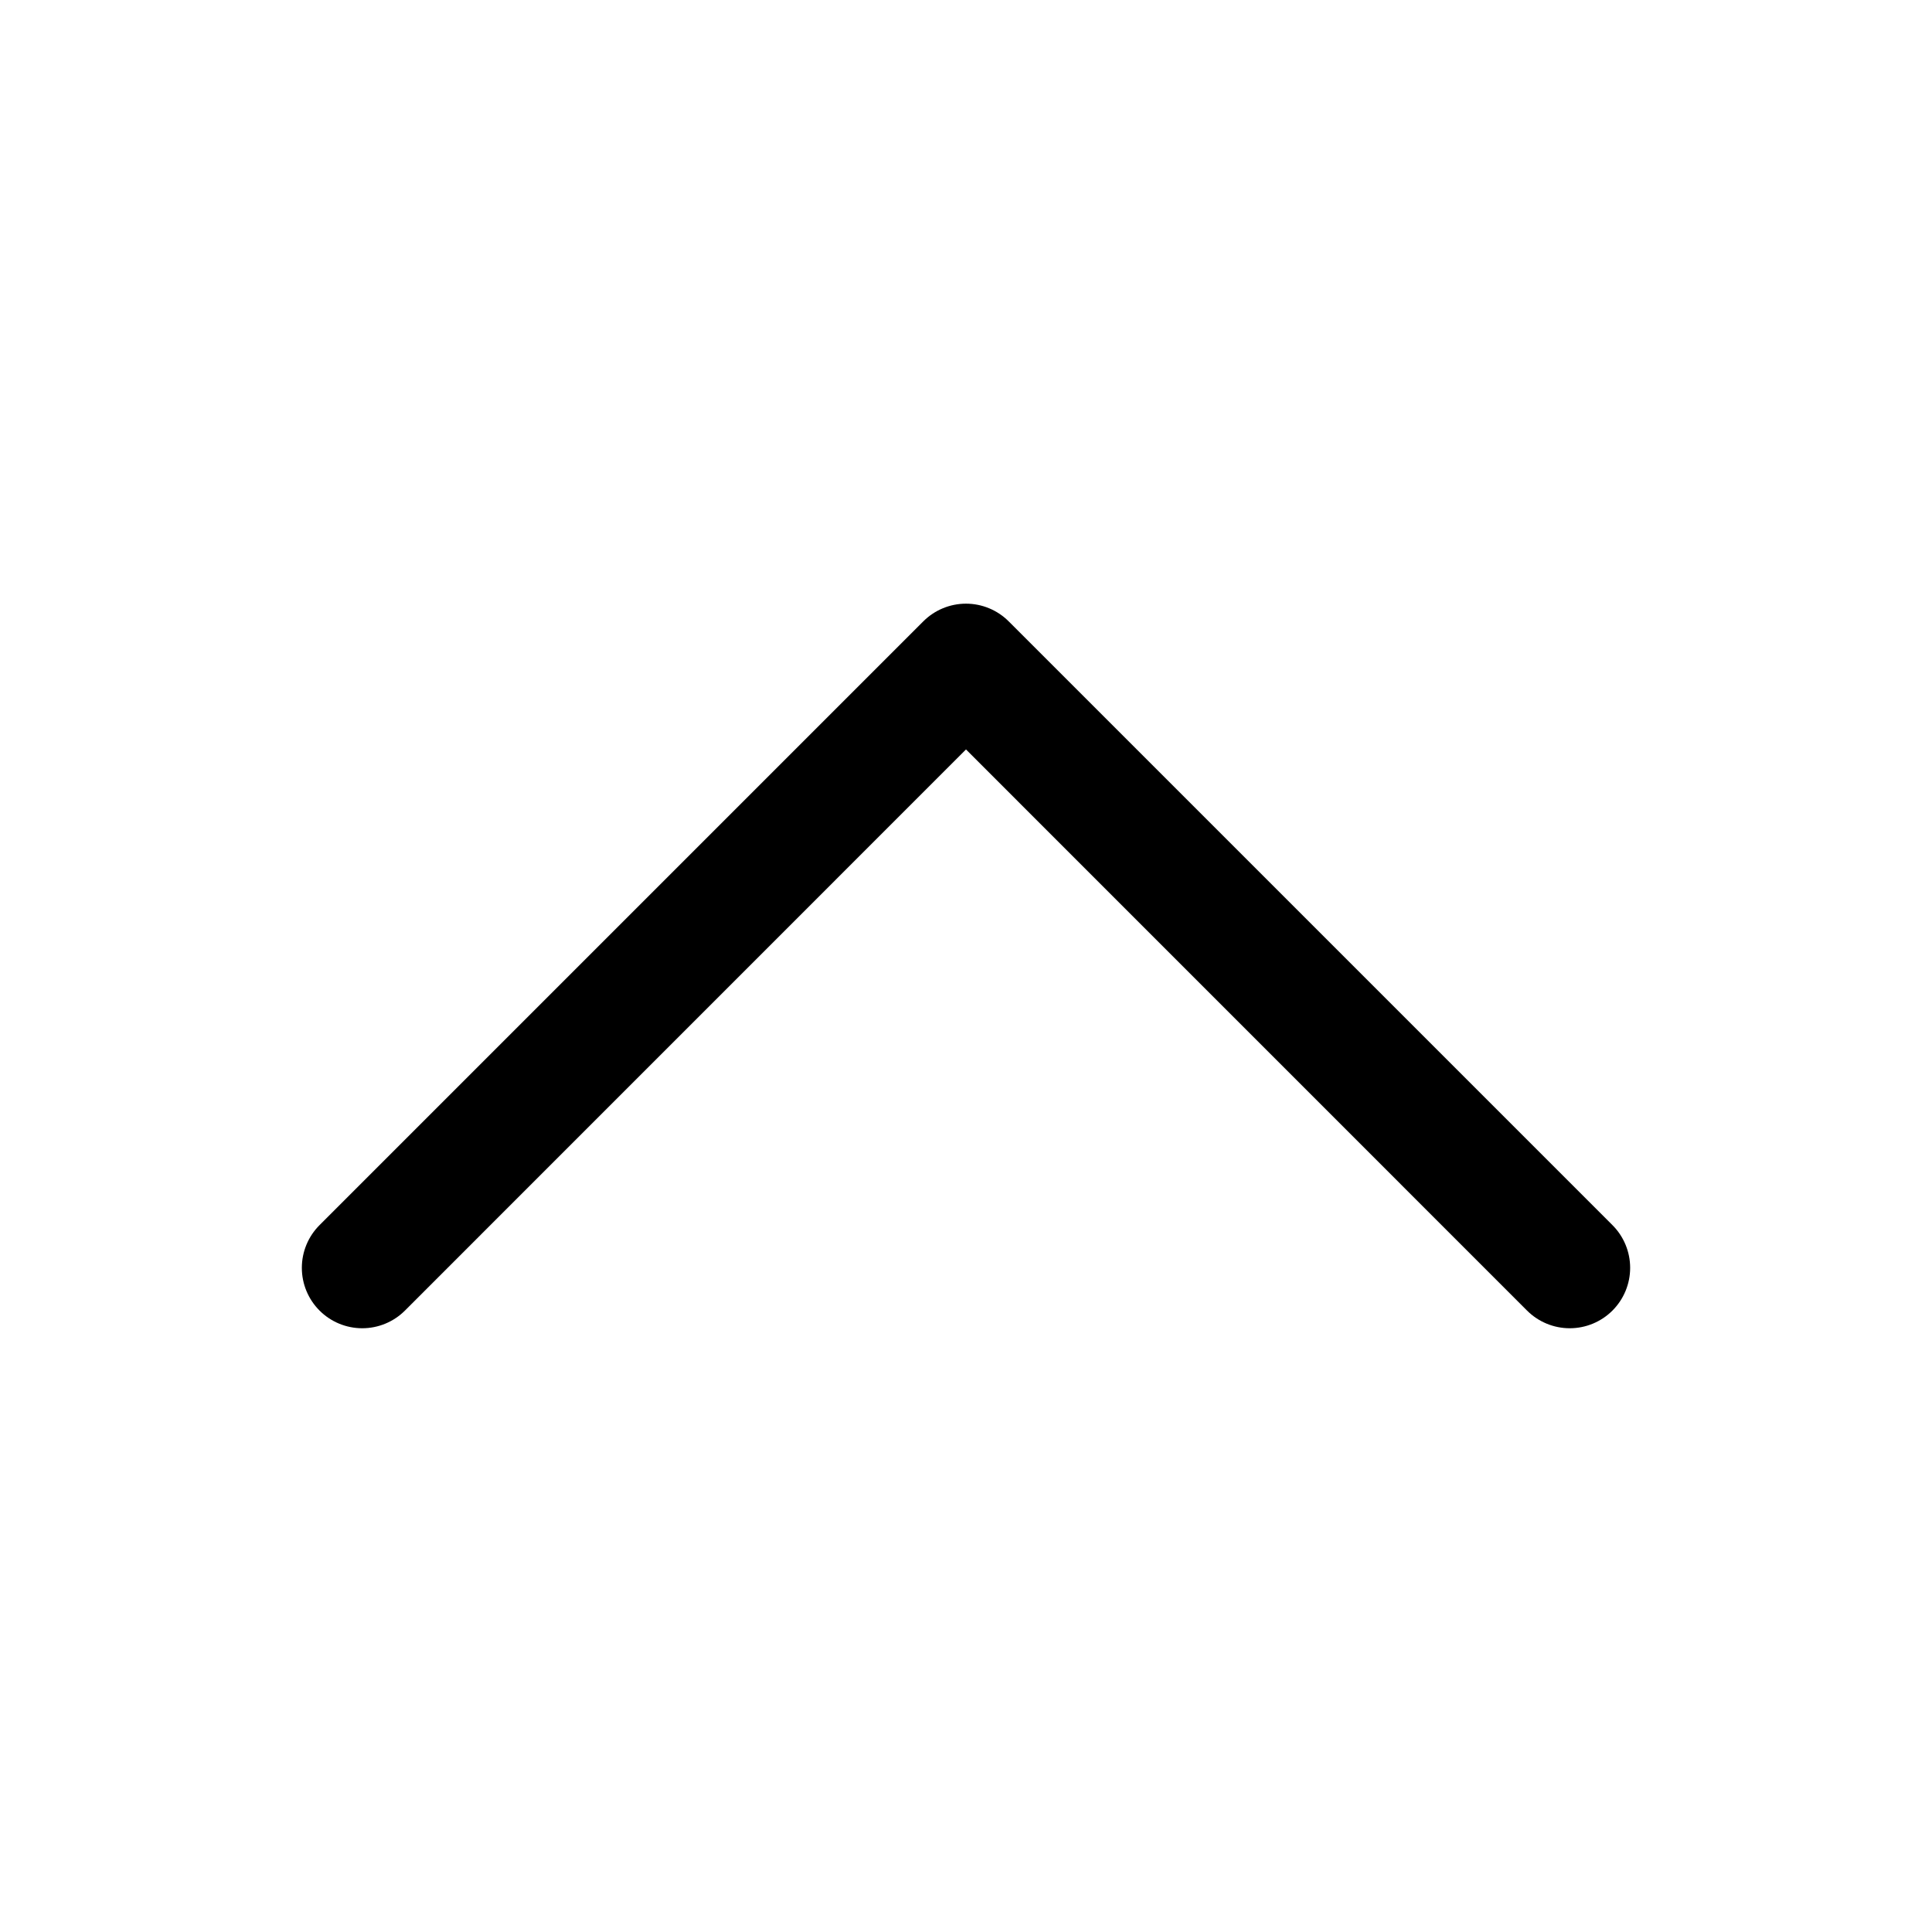
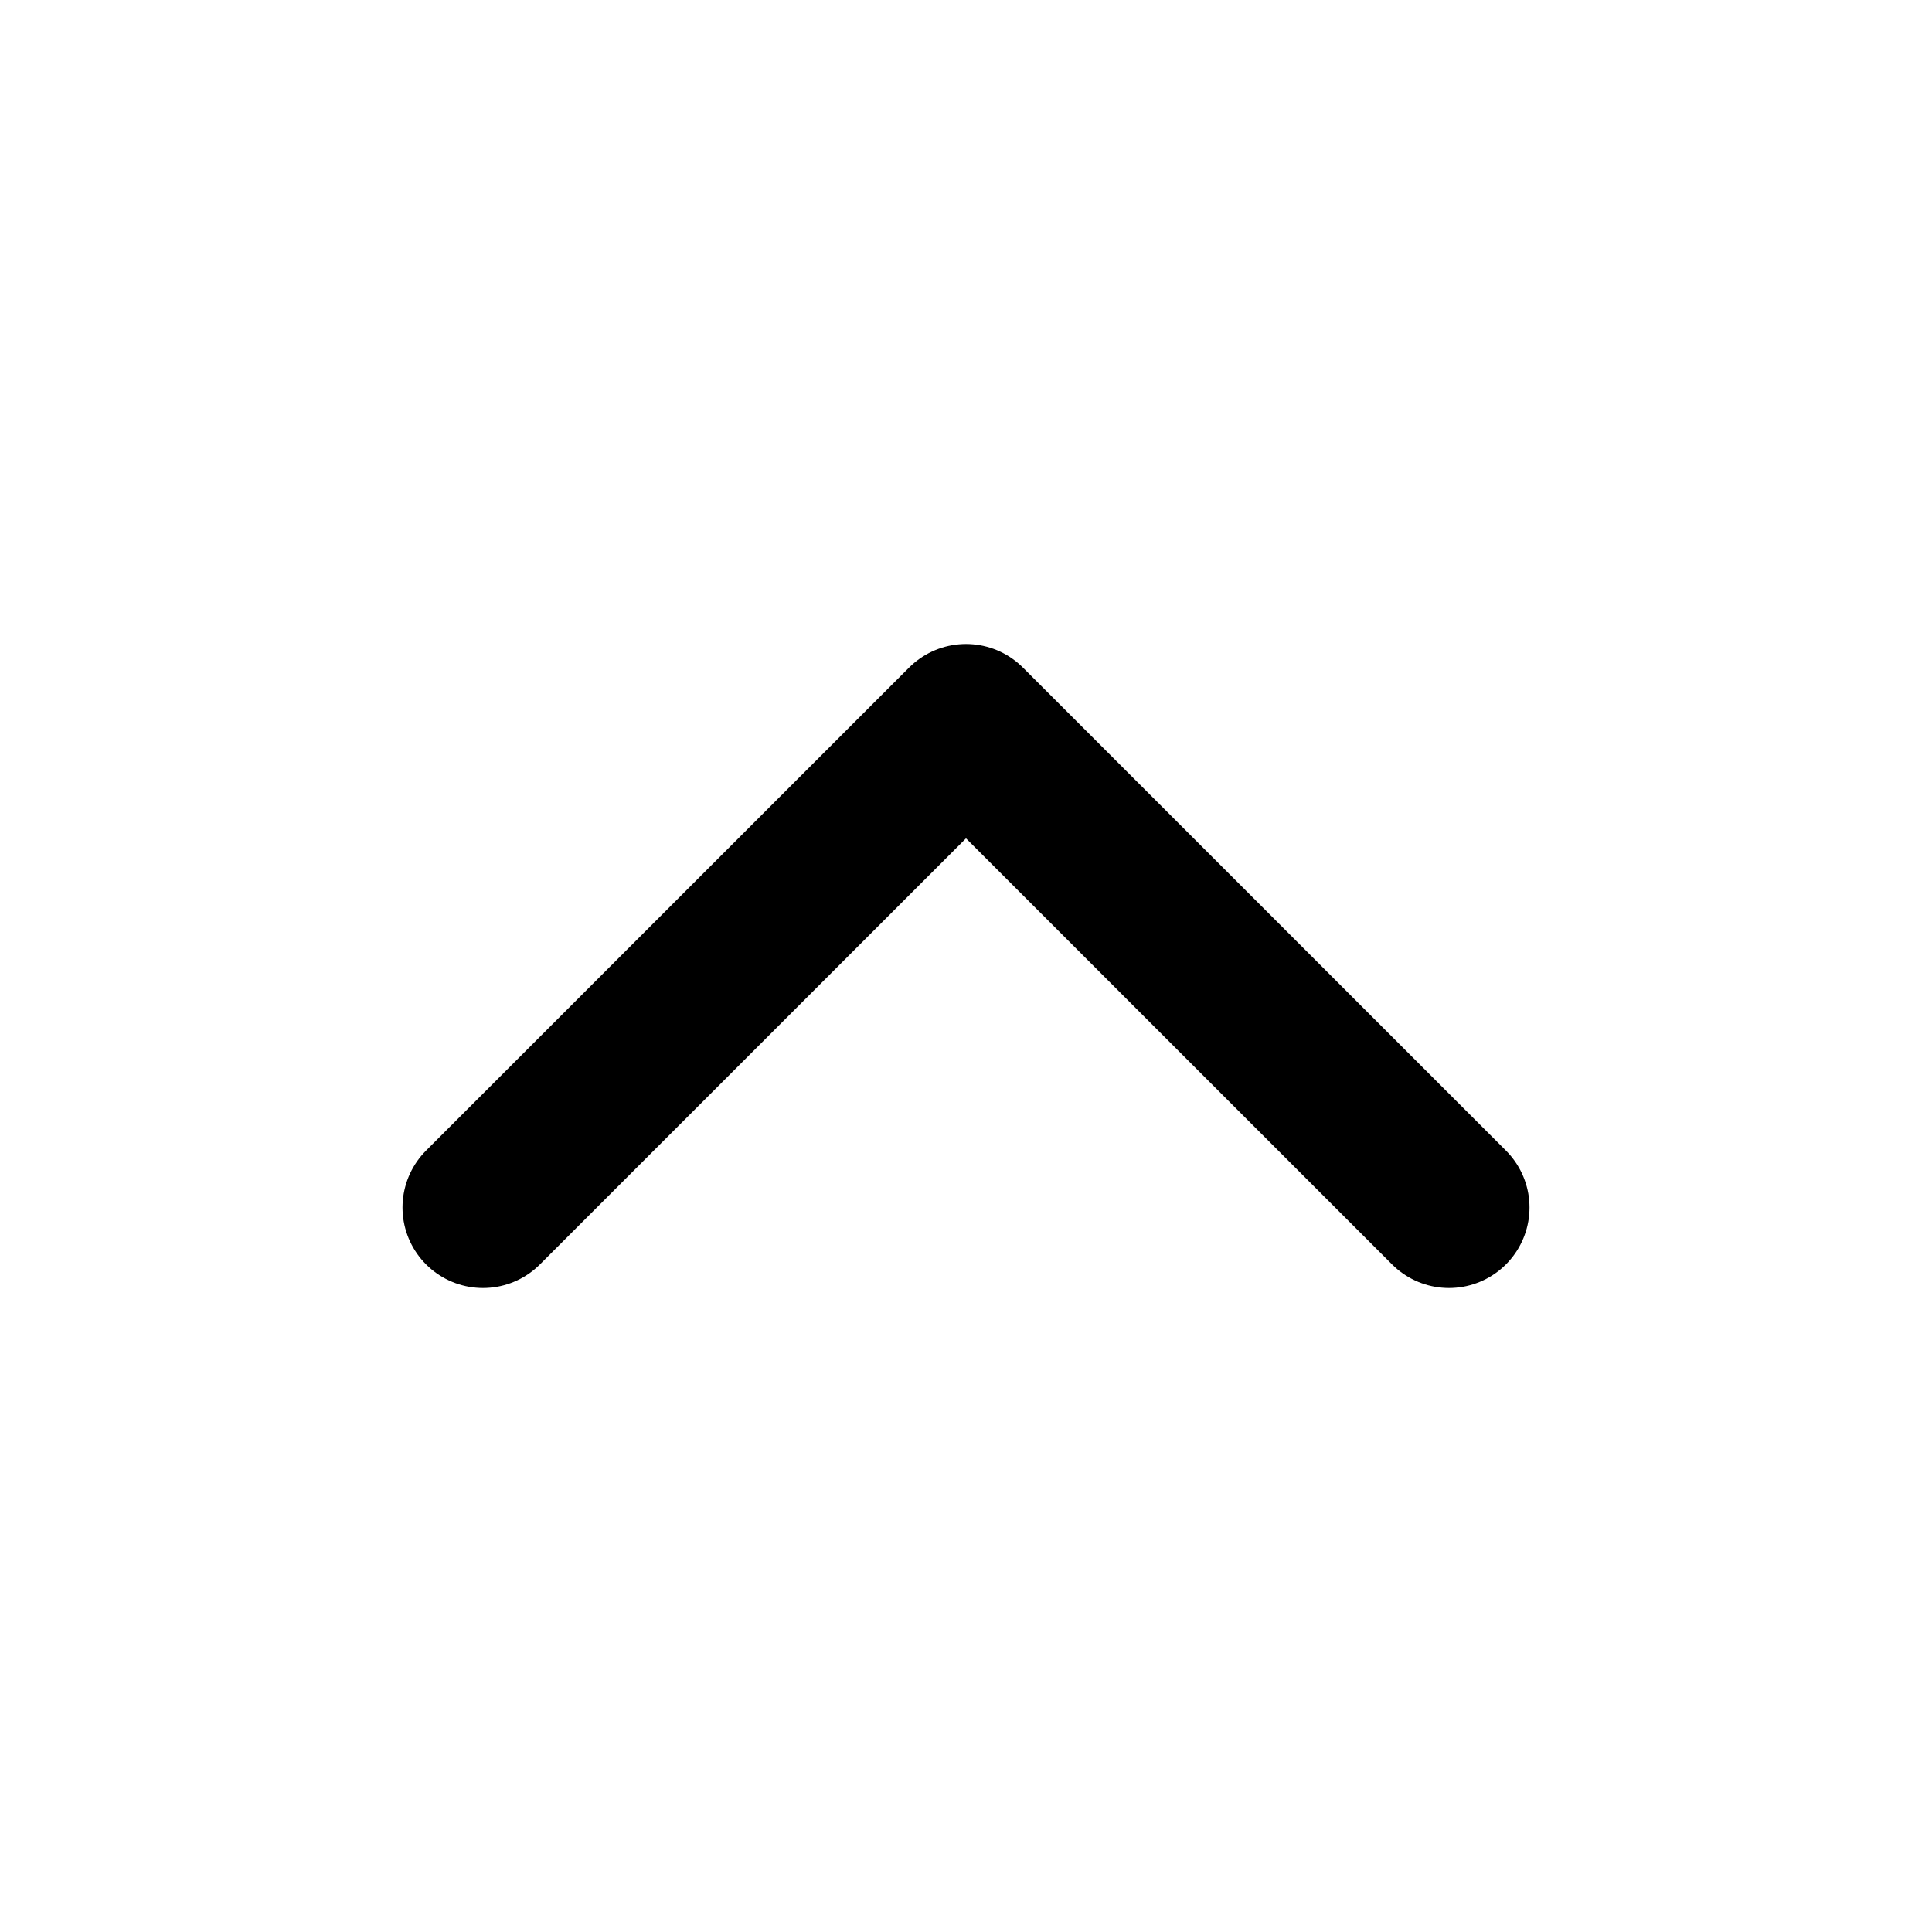
- <svg xmlns="http://www.w3.org/2000/svg" width="256" height="256" viewBox="0 0 256 256" fill="none">
-   <path d="M42.34 162.336L122.339 82.336C123.082 81.592 123.965 81.002 124.936 80.599C125.907 80.197 126.948 79.989 127.999 79.989C129.051 79.989 130.092 80.197 131.063 80.599C132.034 81.002 132.916 81.592 133.659 82.336L213.659 162.336C215.161 163.837 216.004 165.873 216.004 167.996C216.004 170.118 215.161 172.154 213.659 173.656C212.158 175.157 210.122 176 207.999 176C205.877 176 203.841 175.157 202.339 173.656L127.999 99.306L53.66 173.656C52.158 175.157 50.122 176 47.999 176C45.877 176 43.841 175.157 42.34 173.656C40.838 172.154 39.995 170.118 39.995 167.996C39.995 165.873 40.838 163.837 42.34 162.336Z" fill="currentColor" />
+ <svg xmlns="http://www.w3.org/2000/svg" width="24" height="24" fill="none" stroke="currentColor" stroke-linecap="round" stroke-linejoin="round" stroke-width="2" viewBox="0 0 24 24">
+   <path stroke="none" d="M0 0h24v24H0z" />
+   <path d="m6 15 6-6 6 6" />
</svg>
